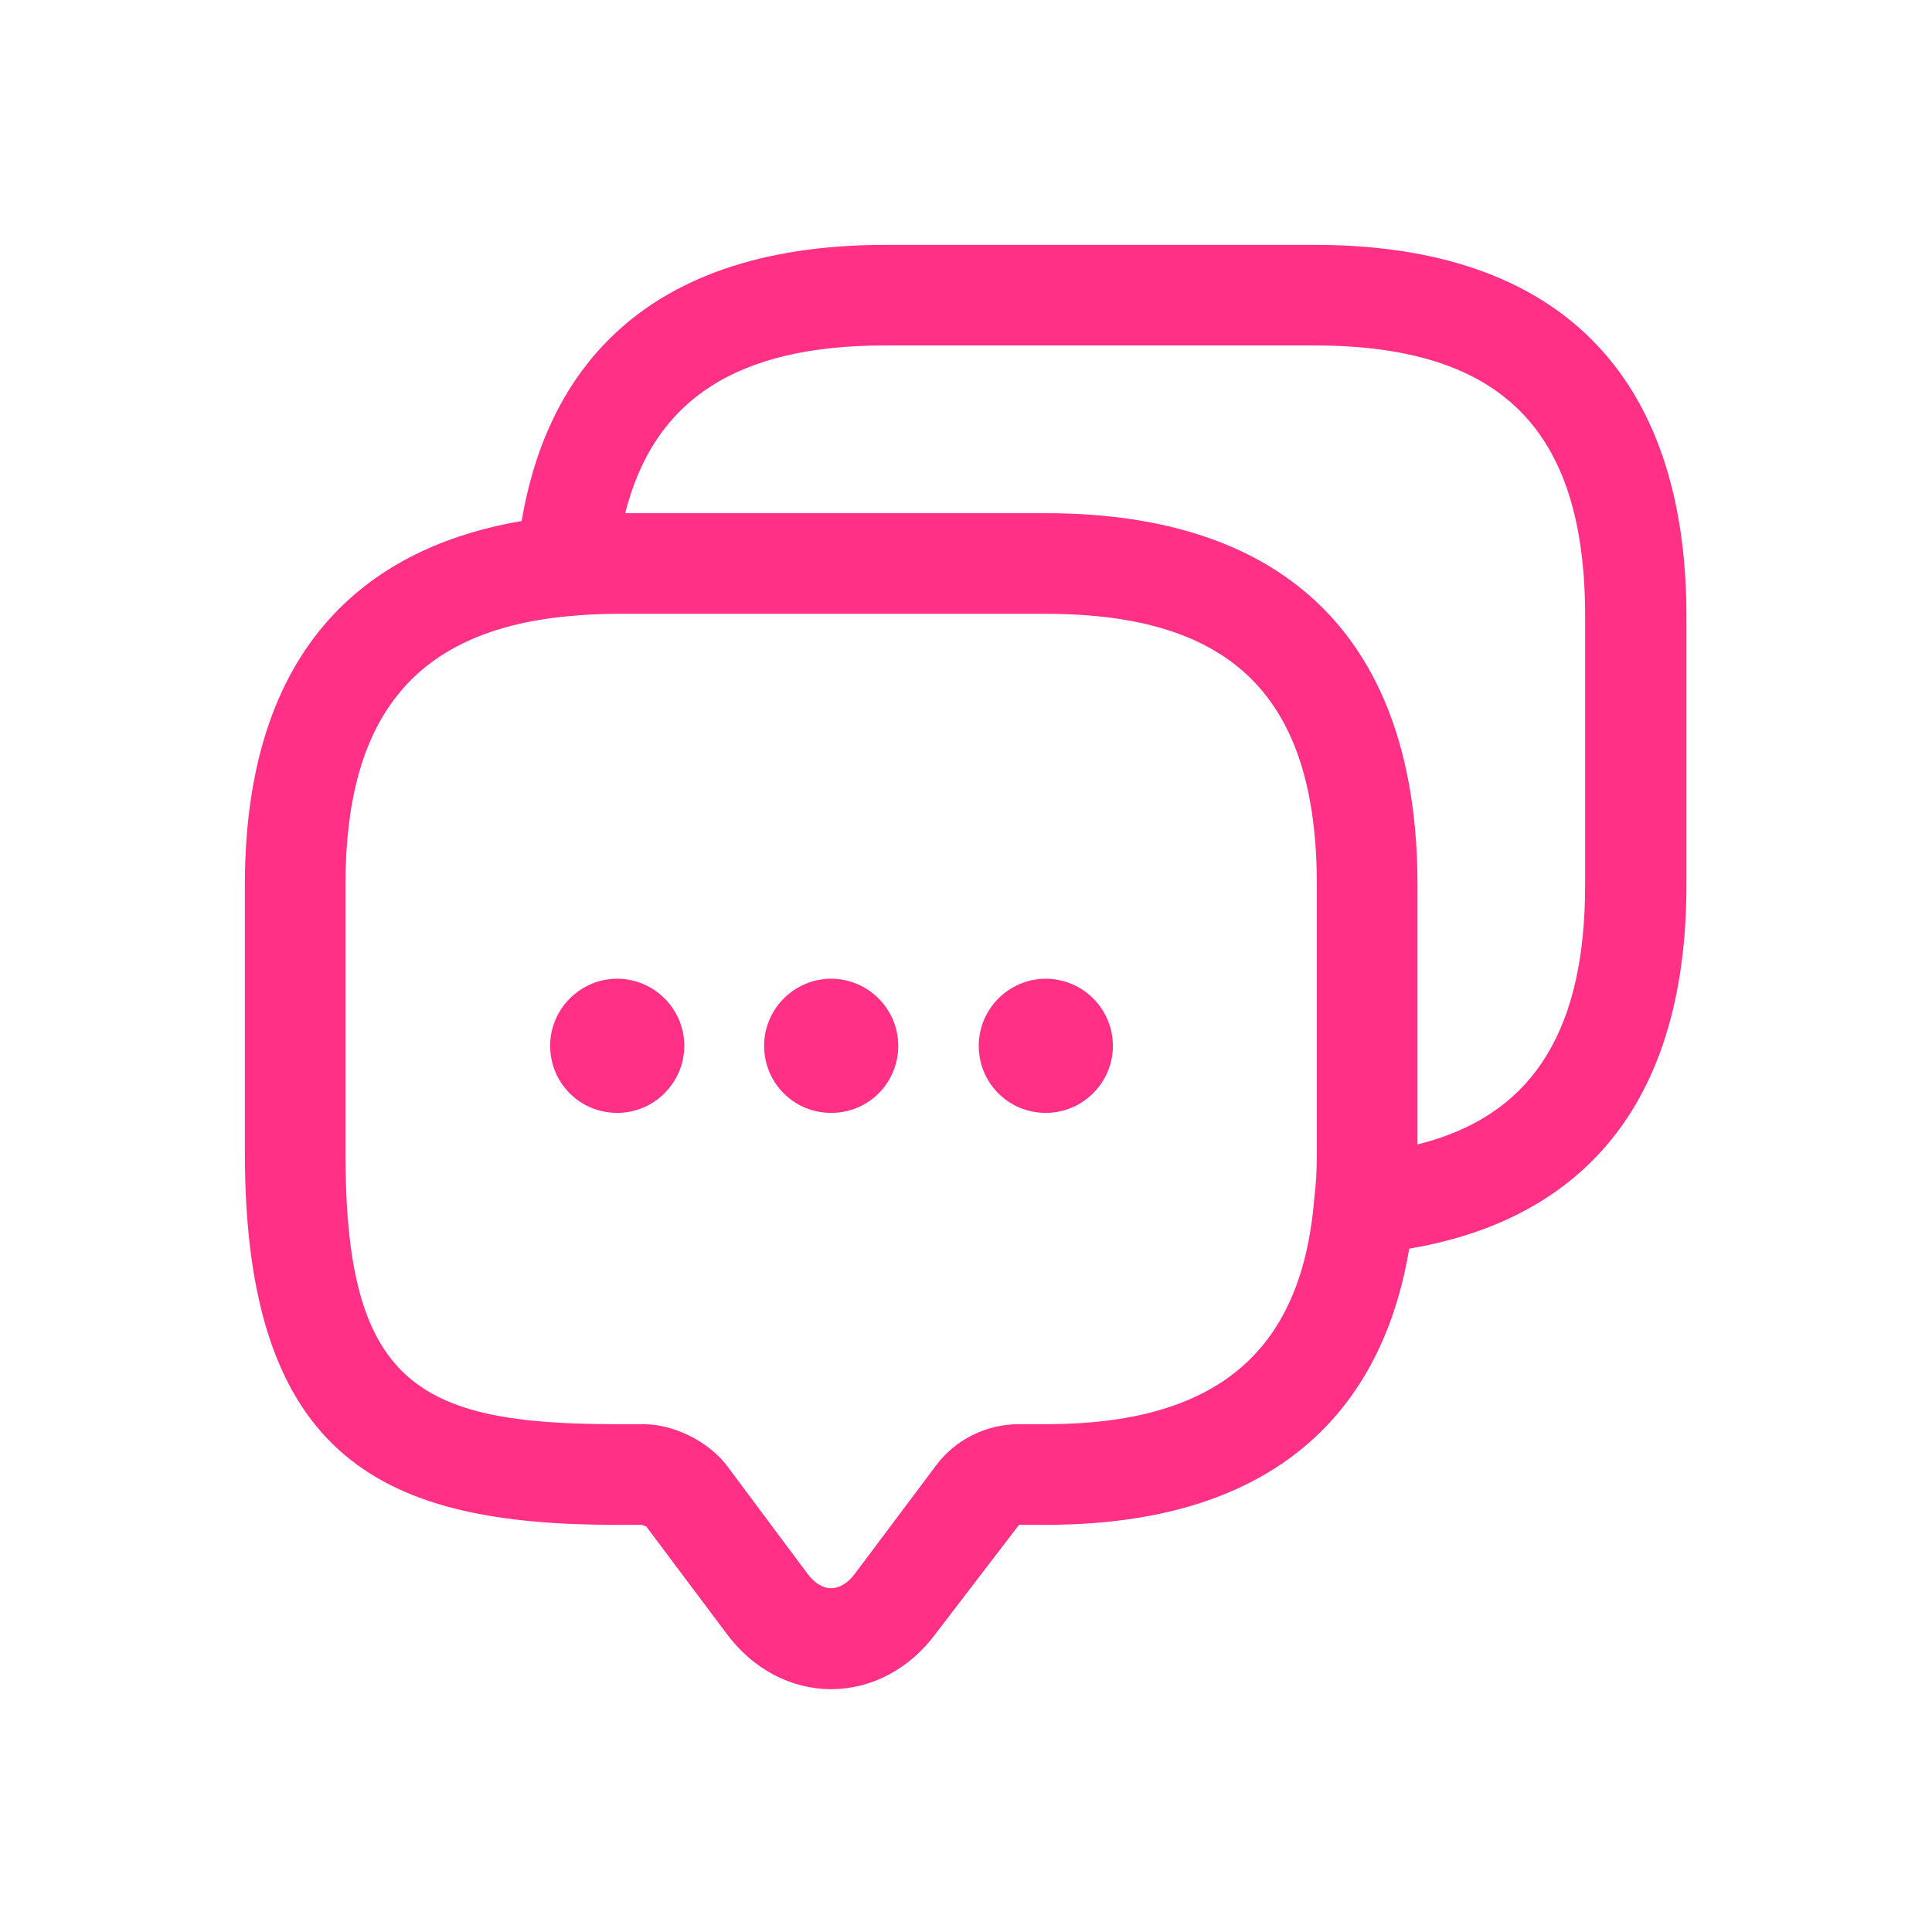
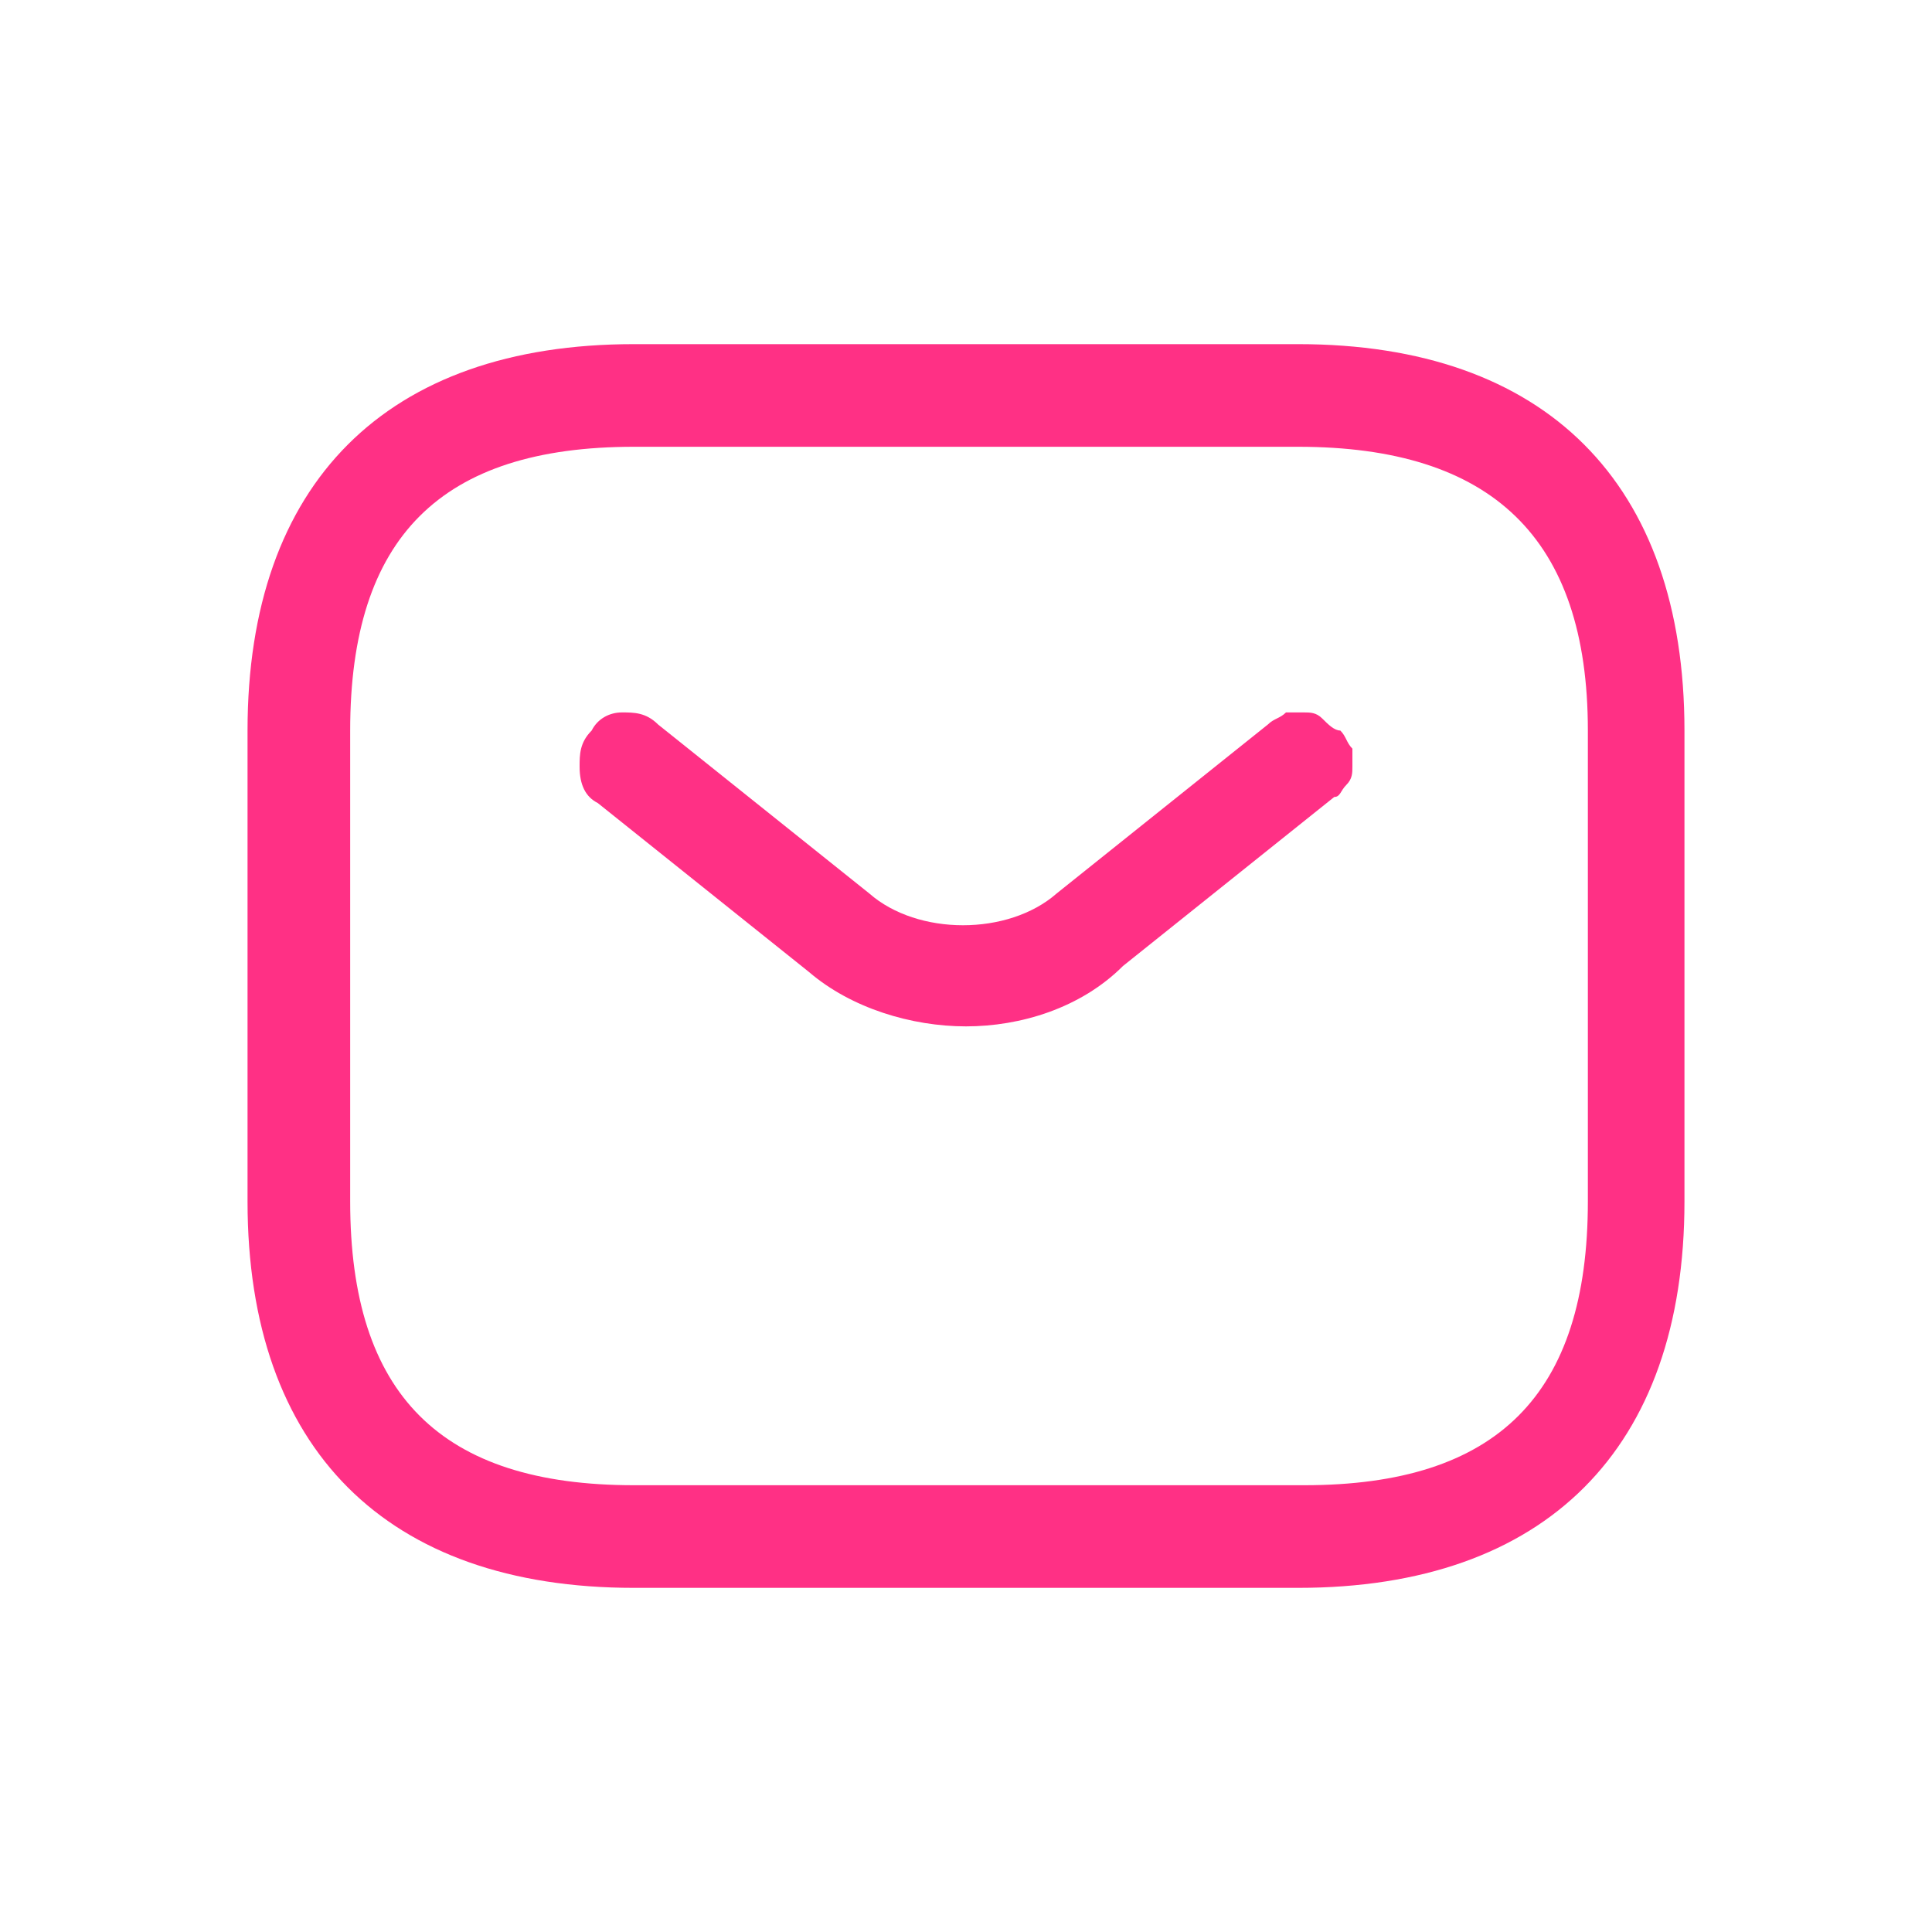
- <svg xmlns="http://www.w3.org/2000/svg" width="32px" height="32px" viewBox="0 0 32 32" version="1.1">
-   <g id="Web" stroke="none" stroke-width="1" fill="none" fill-rule="evenodd">
-     <g id="05.1.1-Messages" transform="translate(-40, -501)" fill="#FF3085">
-       <g id="Group-2" transform="translate(0, 152)">
-         <g id="Sidemenu/option/focus" transform="translate(0, 337)">
-           <g id="icons/outline/messages" transform="translate(40, 12)">
-             <path d="M21.777,4.056 C25.8,4.056 27.933,6.189 27.933,10.211 L27.933,14.656 C27.933,18.908 25.573,20.305 23.341,20.682 C22.974,22.891 21.579,25.256 17.322,25.256 L16.878,25.256 L15.5,27.056 C15.067,27.644 14.433,27.978 13.767,27.978 C13.1,27.978 12.467,27.644 12.033,27.056 L10.7,25.278 C10.7,25.289 10.644,25.256 10.622,25.256 L10.211,25.256 C6.411,25.256 4.056,24.222 4.056,19.1 L4.056,14.656 C4.056,10.408 6.41,9.009 8.64,8.63 C9.015,6.404 10.424,4.056 14.666,4.056 L21.777,4.056 Z M17.322,10.167 L10.222,10.167 C9.966,10.167 9.722,10.178 9.489,10.2 L9.458,10.202 L9.247,10.223 C6.83,10.509 5.722,11.919 5.722,14.656 L5.722,19.1 C5.722,22.911 6.9,23.589 10.211,23.589 L10.656,23.589 C11.156,23.589 11.722,23.867 12.033,24.267 L13.367,26.056 C13.611,26.389 13.922,26.389 14.167,26.056 L15.5,24.278 C15.822,23.844 16.333,23.589 16.878,23.589 L17.322,23.589 C20.144,23.589 21.556,22.4 21.767,19.867 C21.8,19.6 21.811,19.356 21.811,19.1 L21.811,14.656 C21.811,11.556 20.422,10.167 17.322,10.167 Z M21.766,5.722 L14.655,5.722 C12.211,5.722 10.833,6.611 10.355,8.5 L17.322,8.5 C21.344,8.5 23.478,10.633 23.478,14.656 L23.478,18.956 L23.676,18.902 C25.429,18.388 26.255,17.013 26.255,14.656 L26.255,10.211 C26.255,7.111 24.866,5.722 21.766,5.722 Z M13.767,16.211 C14.378,16.211 14.878,16.711 14.878,17.322 C14.878,17.933 14.389,18.433 13.767,18.433 C13.145,18.433 12.656,17.933 12.656,17.322 C12.656,16.711 13.156,16.211 13.767,16.211 Z M17.322,16.211 C17.933,16.211 18.433,16.711 18.433,17.322 C18.433,17.933 17.933,18.433 17.322,18.433 C16.699,18.433 16.211,17.933 16.211,17.322 C16.211,16.711 16.711,16.211 17.322,16.211 Z M10.223,16.211 C10.834,16.211 11.334,16.711 11.334,17.322 C11.334,17.933 10.834,18.433 10.223,18.433 C9.601,18.433 9.112,17.933 9.112,17.322 C9.112,16.711 9.612,16.211 10.223,16.211 Z" id="Combined-Shape" />
-           </g>
-         </g>
-       </g>
-     </g>
-   </g>
+ <svg xmlns="http://www.w3.org/2000/svg" version="1.1" id="Capa_1" x="0px" y="0px" viewBox="0 0 32 32" style="enable-background:new 0 0 32 32;" xml:space="preserve">
+   <style type="text/css">
+ 	.st0{fill-rule:evenodd;clip-rule:evenodd;fill:#FF3085;}
+ </style>
+   <path class="st0" d="M21.5,5.7c4.1,0,6.4,2.3,6.4,6.4v7.8c0,4.1-2.3,6.4-6.4,6.4H10.5c-4.1,0-6.4-2.3-6.4-6.4v-7.8  c0-4.1,2.3-6.4,6.4-6.4H21.5z M21.5,7.4H10.5c-3.2,0-4.7,1.5-4.7,4.7v7.8c0,3.2,1.5,4.7,4.7,4.7h11.1c3.2,0,4.7-1.5,4.7-4.7v-7.8  C26.3,8.9,24.7,7.4,21.5,7.4z M22.2,12.1c0.1,0.1,0.1,0.2,0.2,0.3c0,0.1,0,0.2,0,0.3c0,0.1,0,0.2-0.1,0.3c-0.1,0.1-0.1,0.2-0.2,0.2  l-3.5,2.8C17.9,16.7,16.9,17,16,17s-1.9-0.3-2.6-0.9l-3.5-2.8c-0.2-0.1-0.3-0.3-0.3-0.6c0-0.2,0-0.4,0.2-0.6  c0.1-0.2,0.3-0.3,0.5-0.3c0.2,0,0.4,0,0.6,0.2l3.5,2.8c0.8,0.7,2.3,0.7,3.1,0L21,12c0.1-0.1,0.2-0.1,0.3-0.2c0.1,0,0.2,0,0.3,0  c0.1,0,0.2,0,0.3,0.1C22,12,22.1,12.1,22.2,12.1z" />
</svg>
